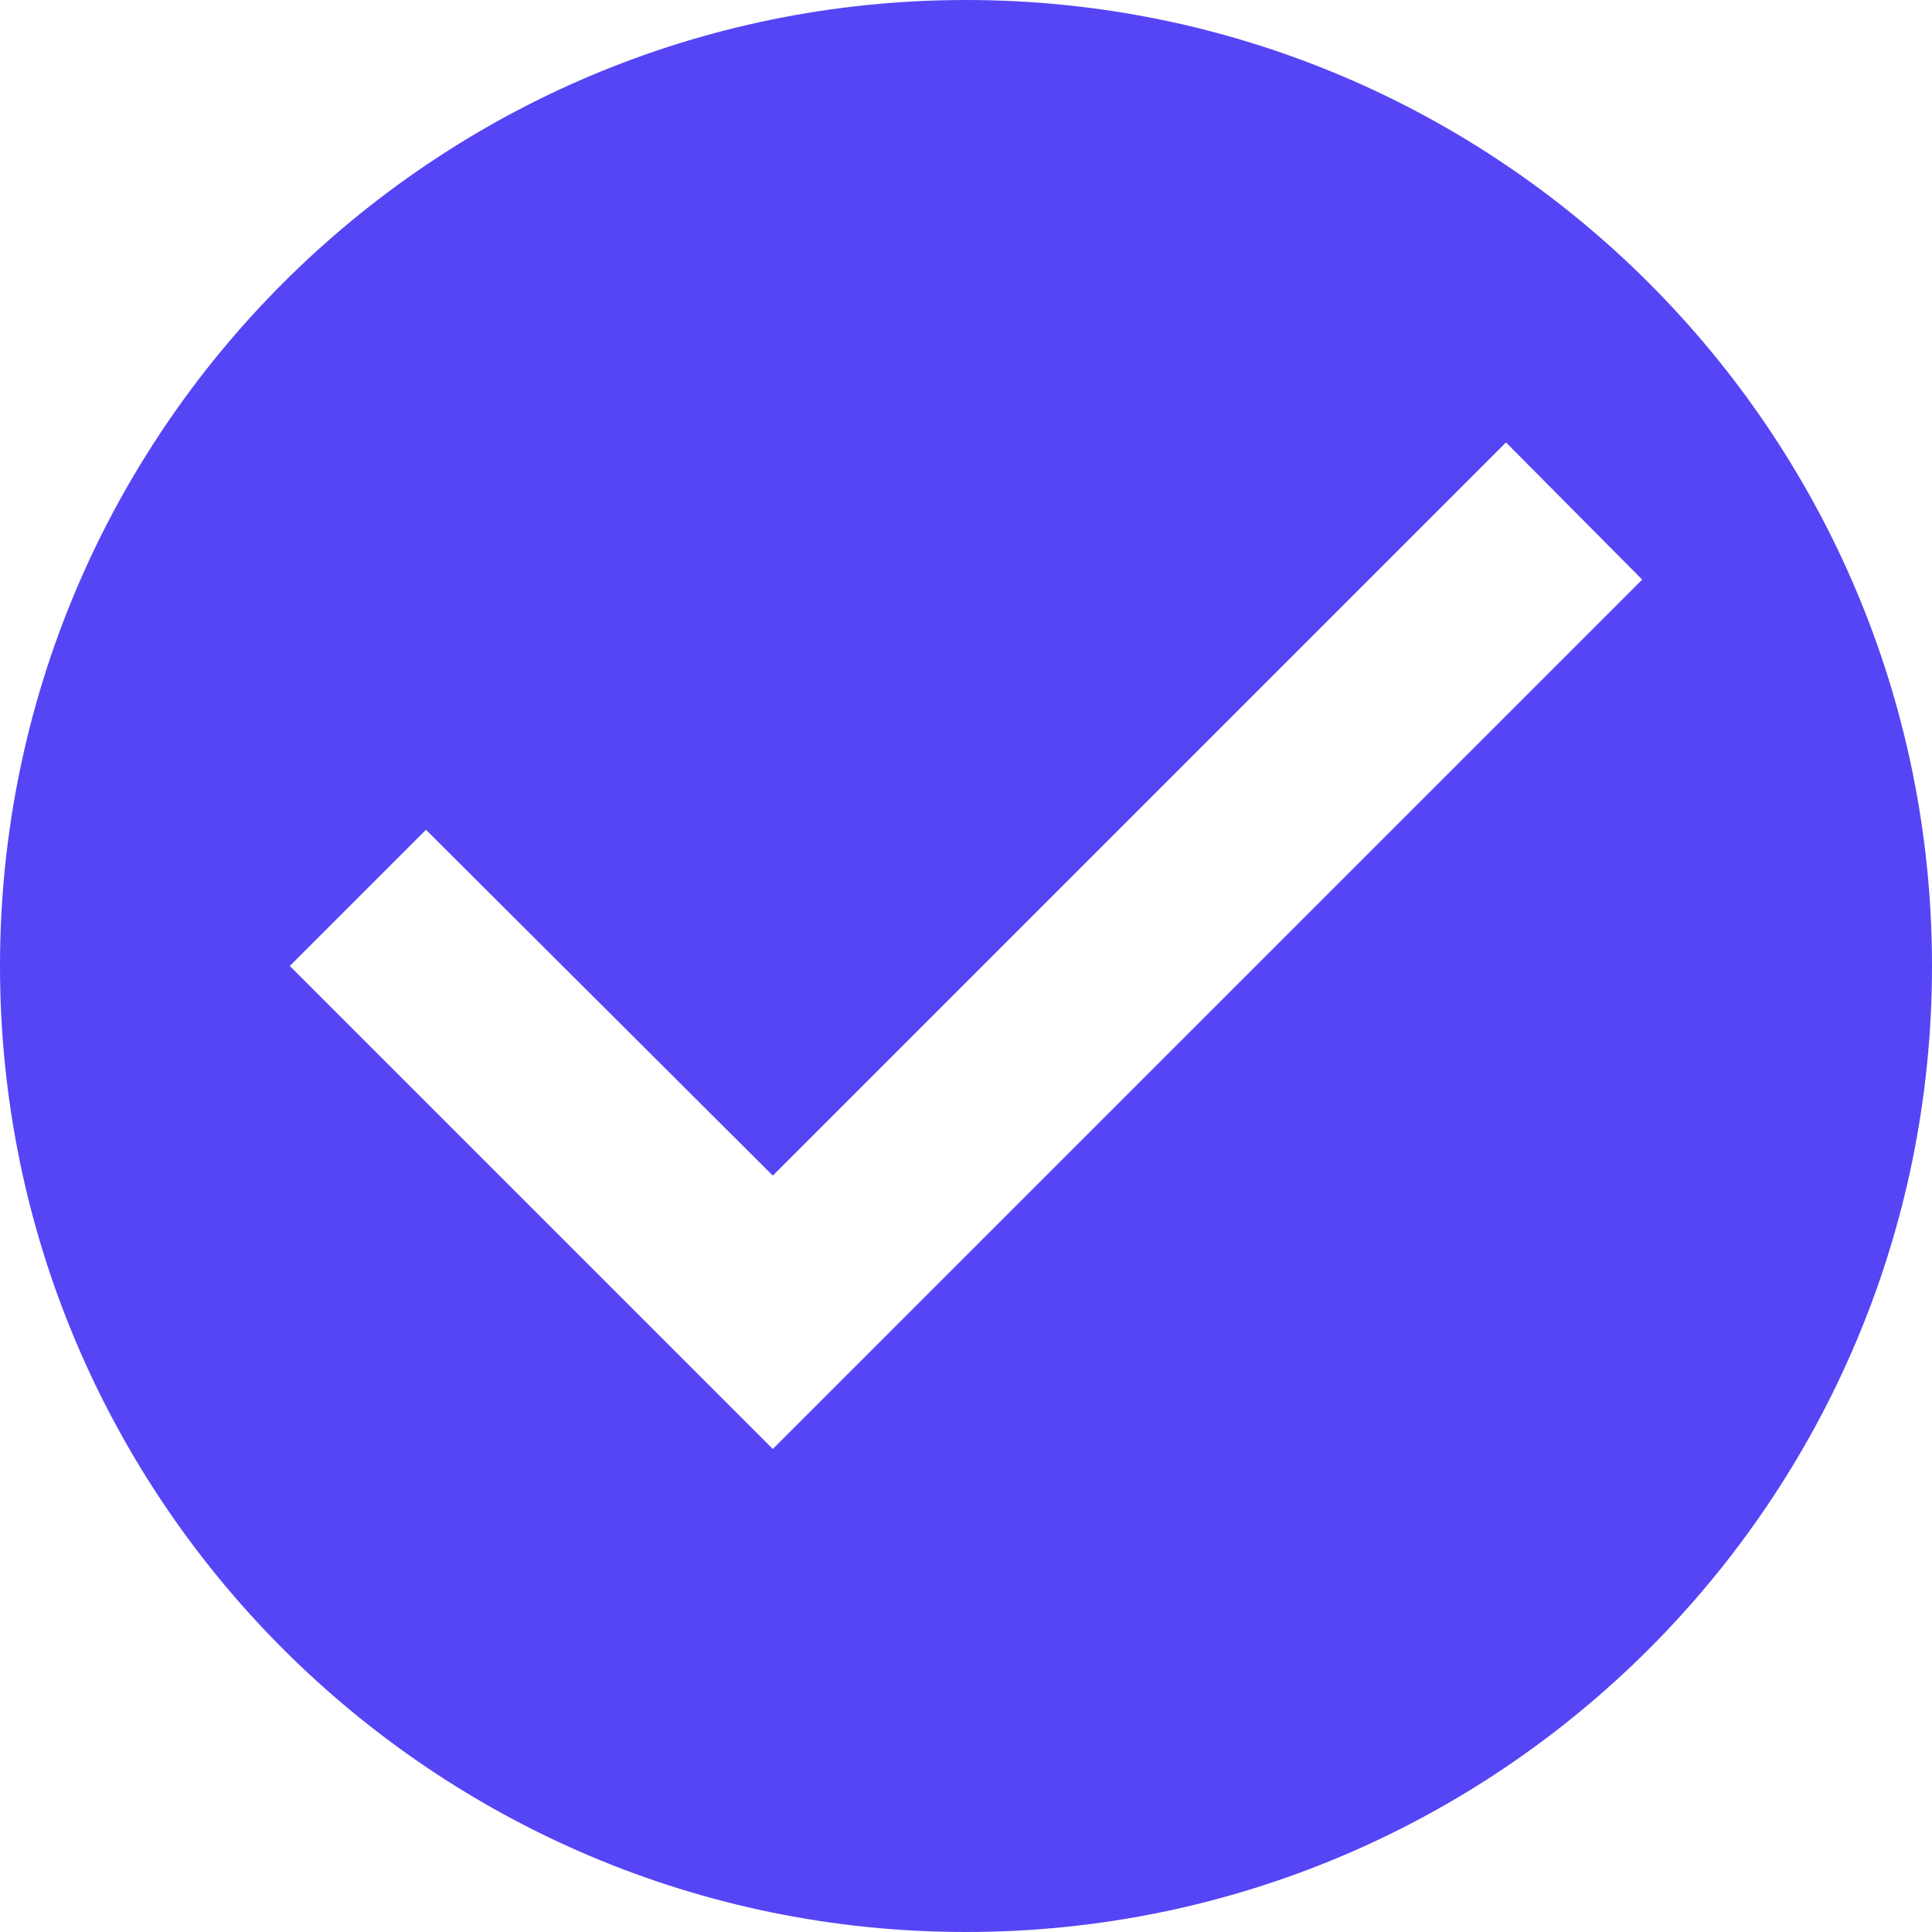
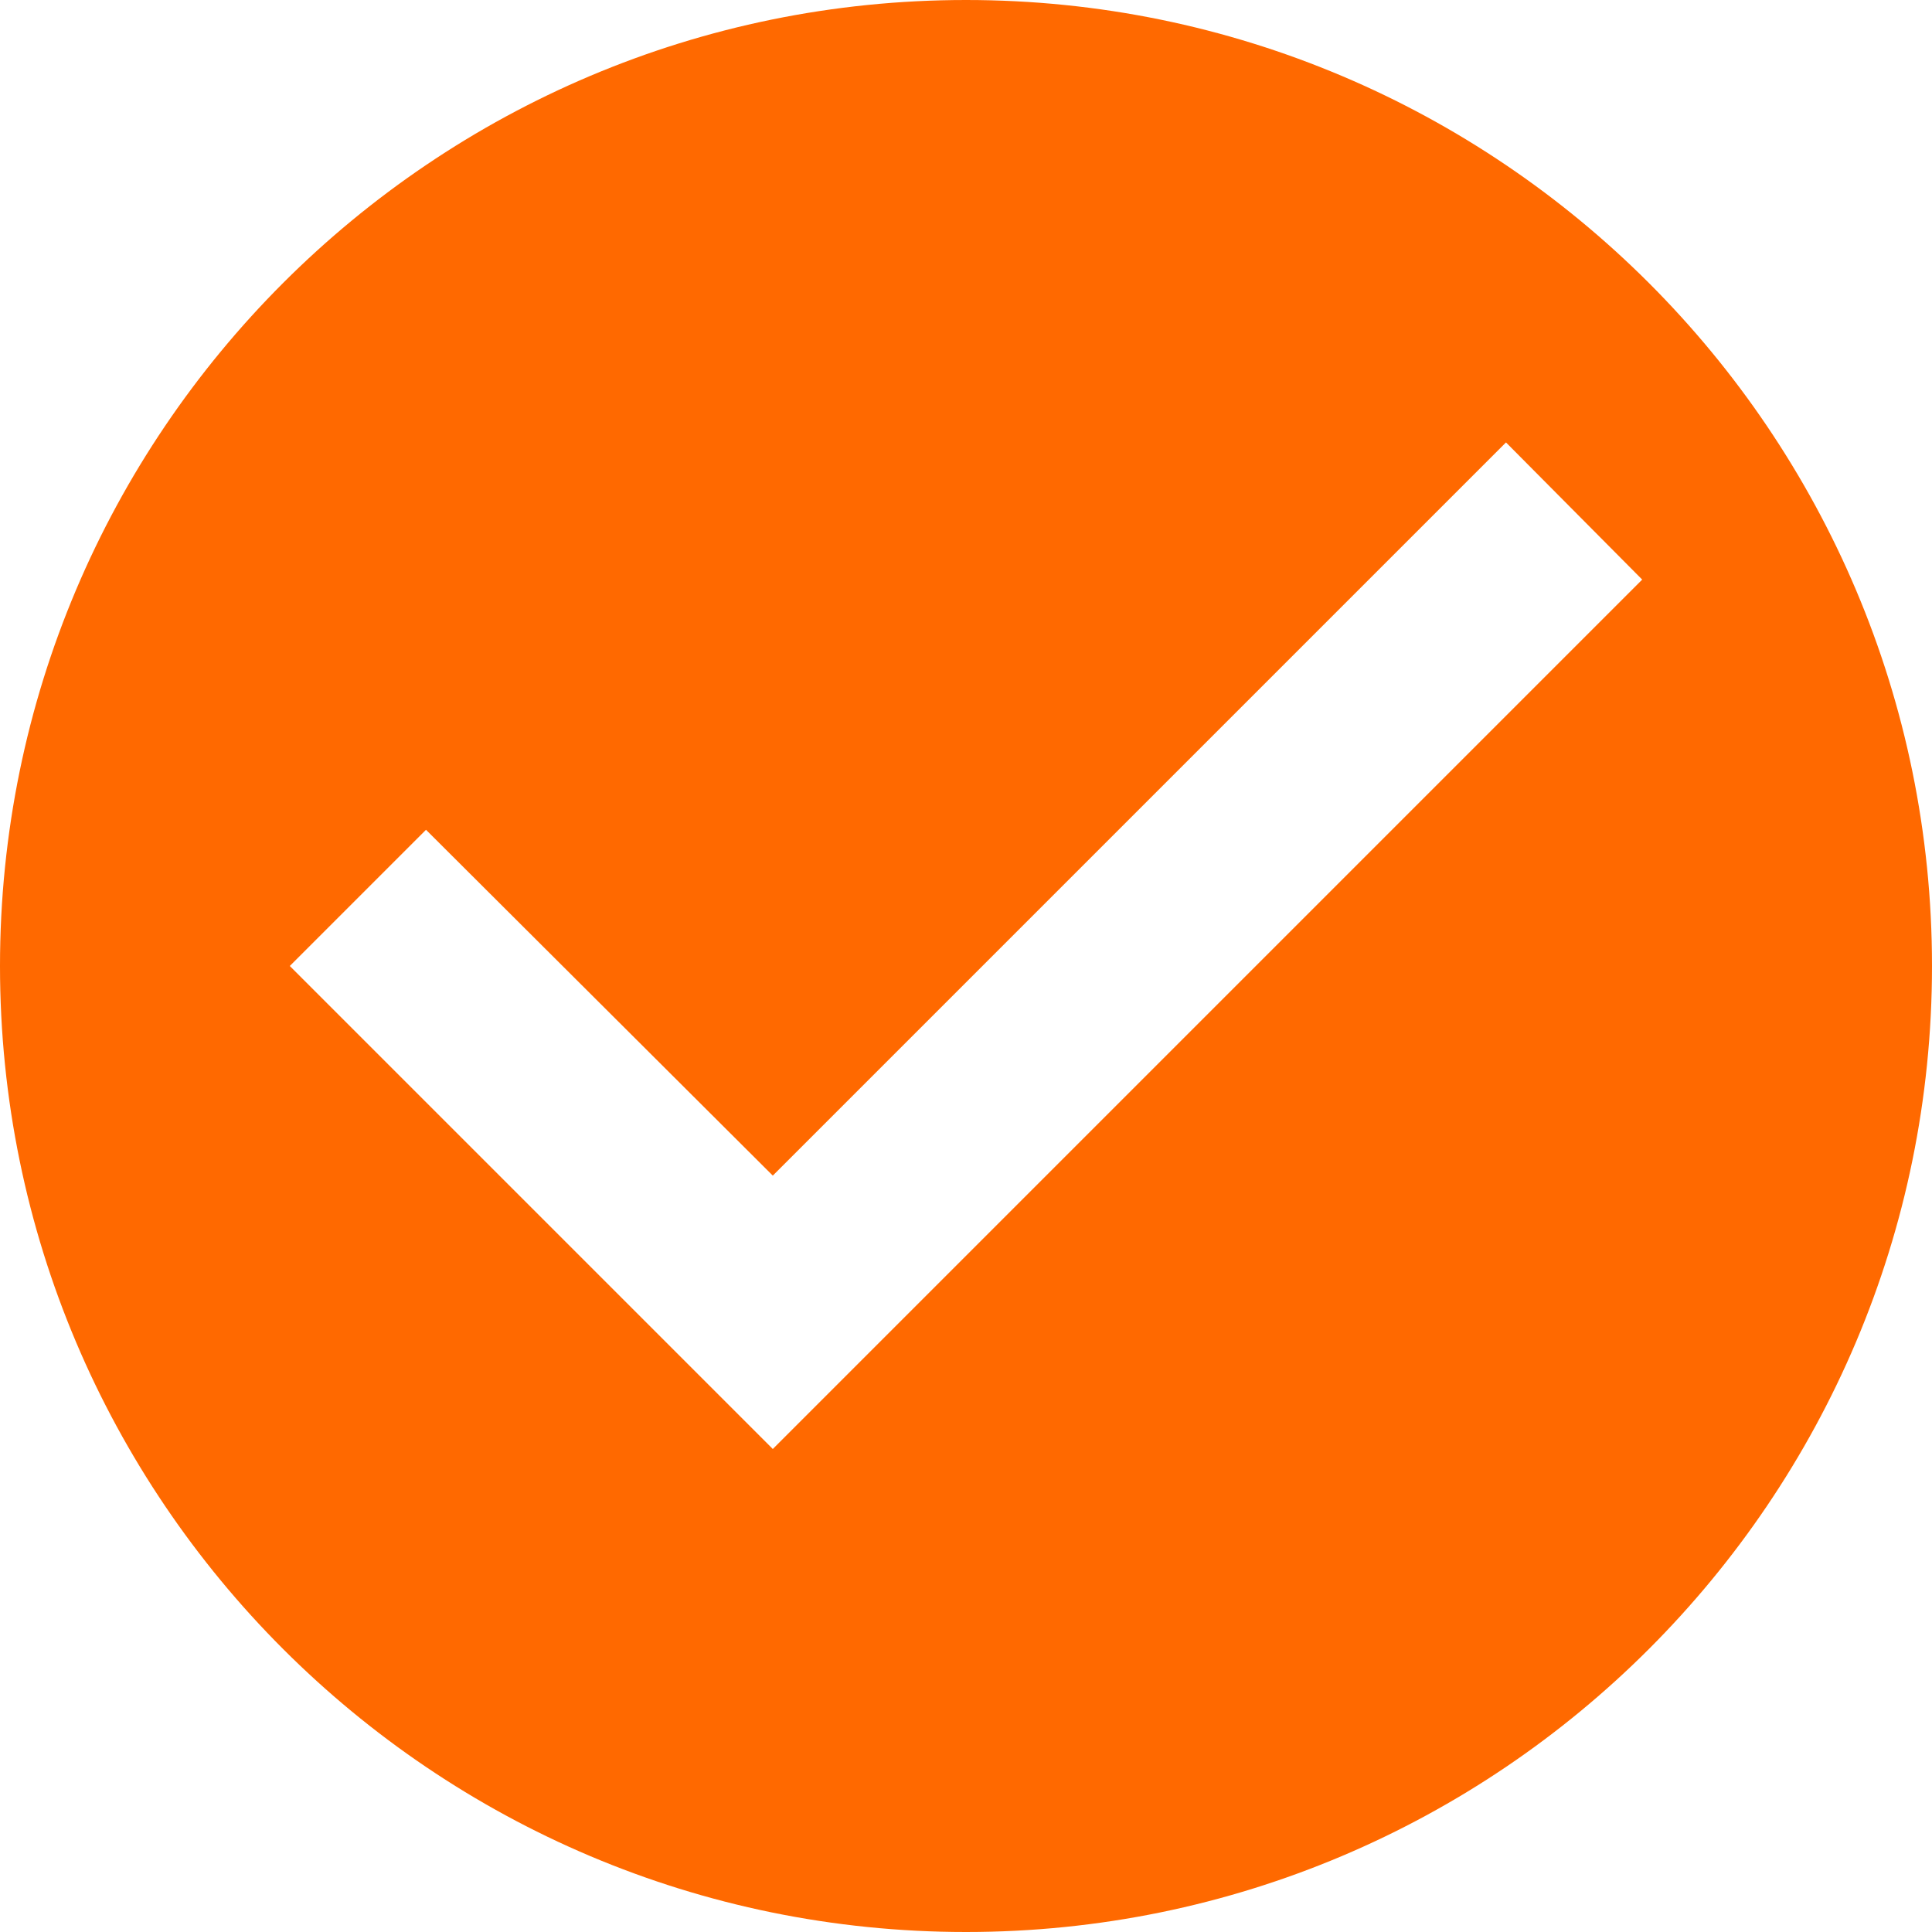
<svg xmlns="http://www.w3.org/2000/svg" width="20" height="20" viewBox="0 0 20 20" fill="none">
-   <path d="M10 0C4.48 0 0 4.48 0 10C0 15.52 4.48 20 10 20C15.52 20 20 15.52 20 10C20 4.48 15.52 0 10 0ZM8 15L3 10L4.41 8.59L8 12.17L15.59 4.58L17 6L8 15Z" fill="#5645F5" />
+   <path d="M10 0C4.48 0 0 4.48 0 10C0 15.52 4.48 20 10 20C15.52 20 20 15.52 20 10C20 4.48 15.52 0 10 0ZM8 15L3 10L4.41 8.59L8 12.17L15.59 4.58L17 6L8 15Z" fill="#FF6900" />
</svg>
